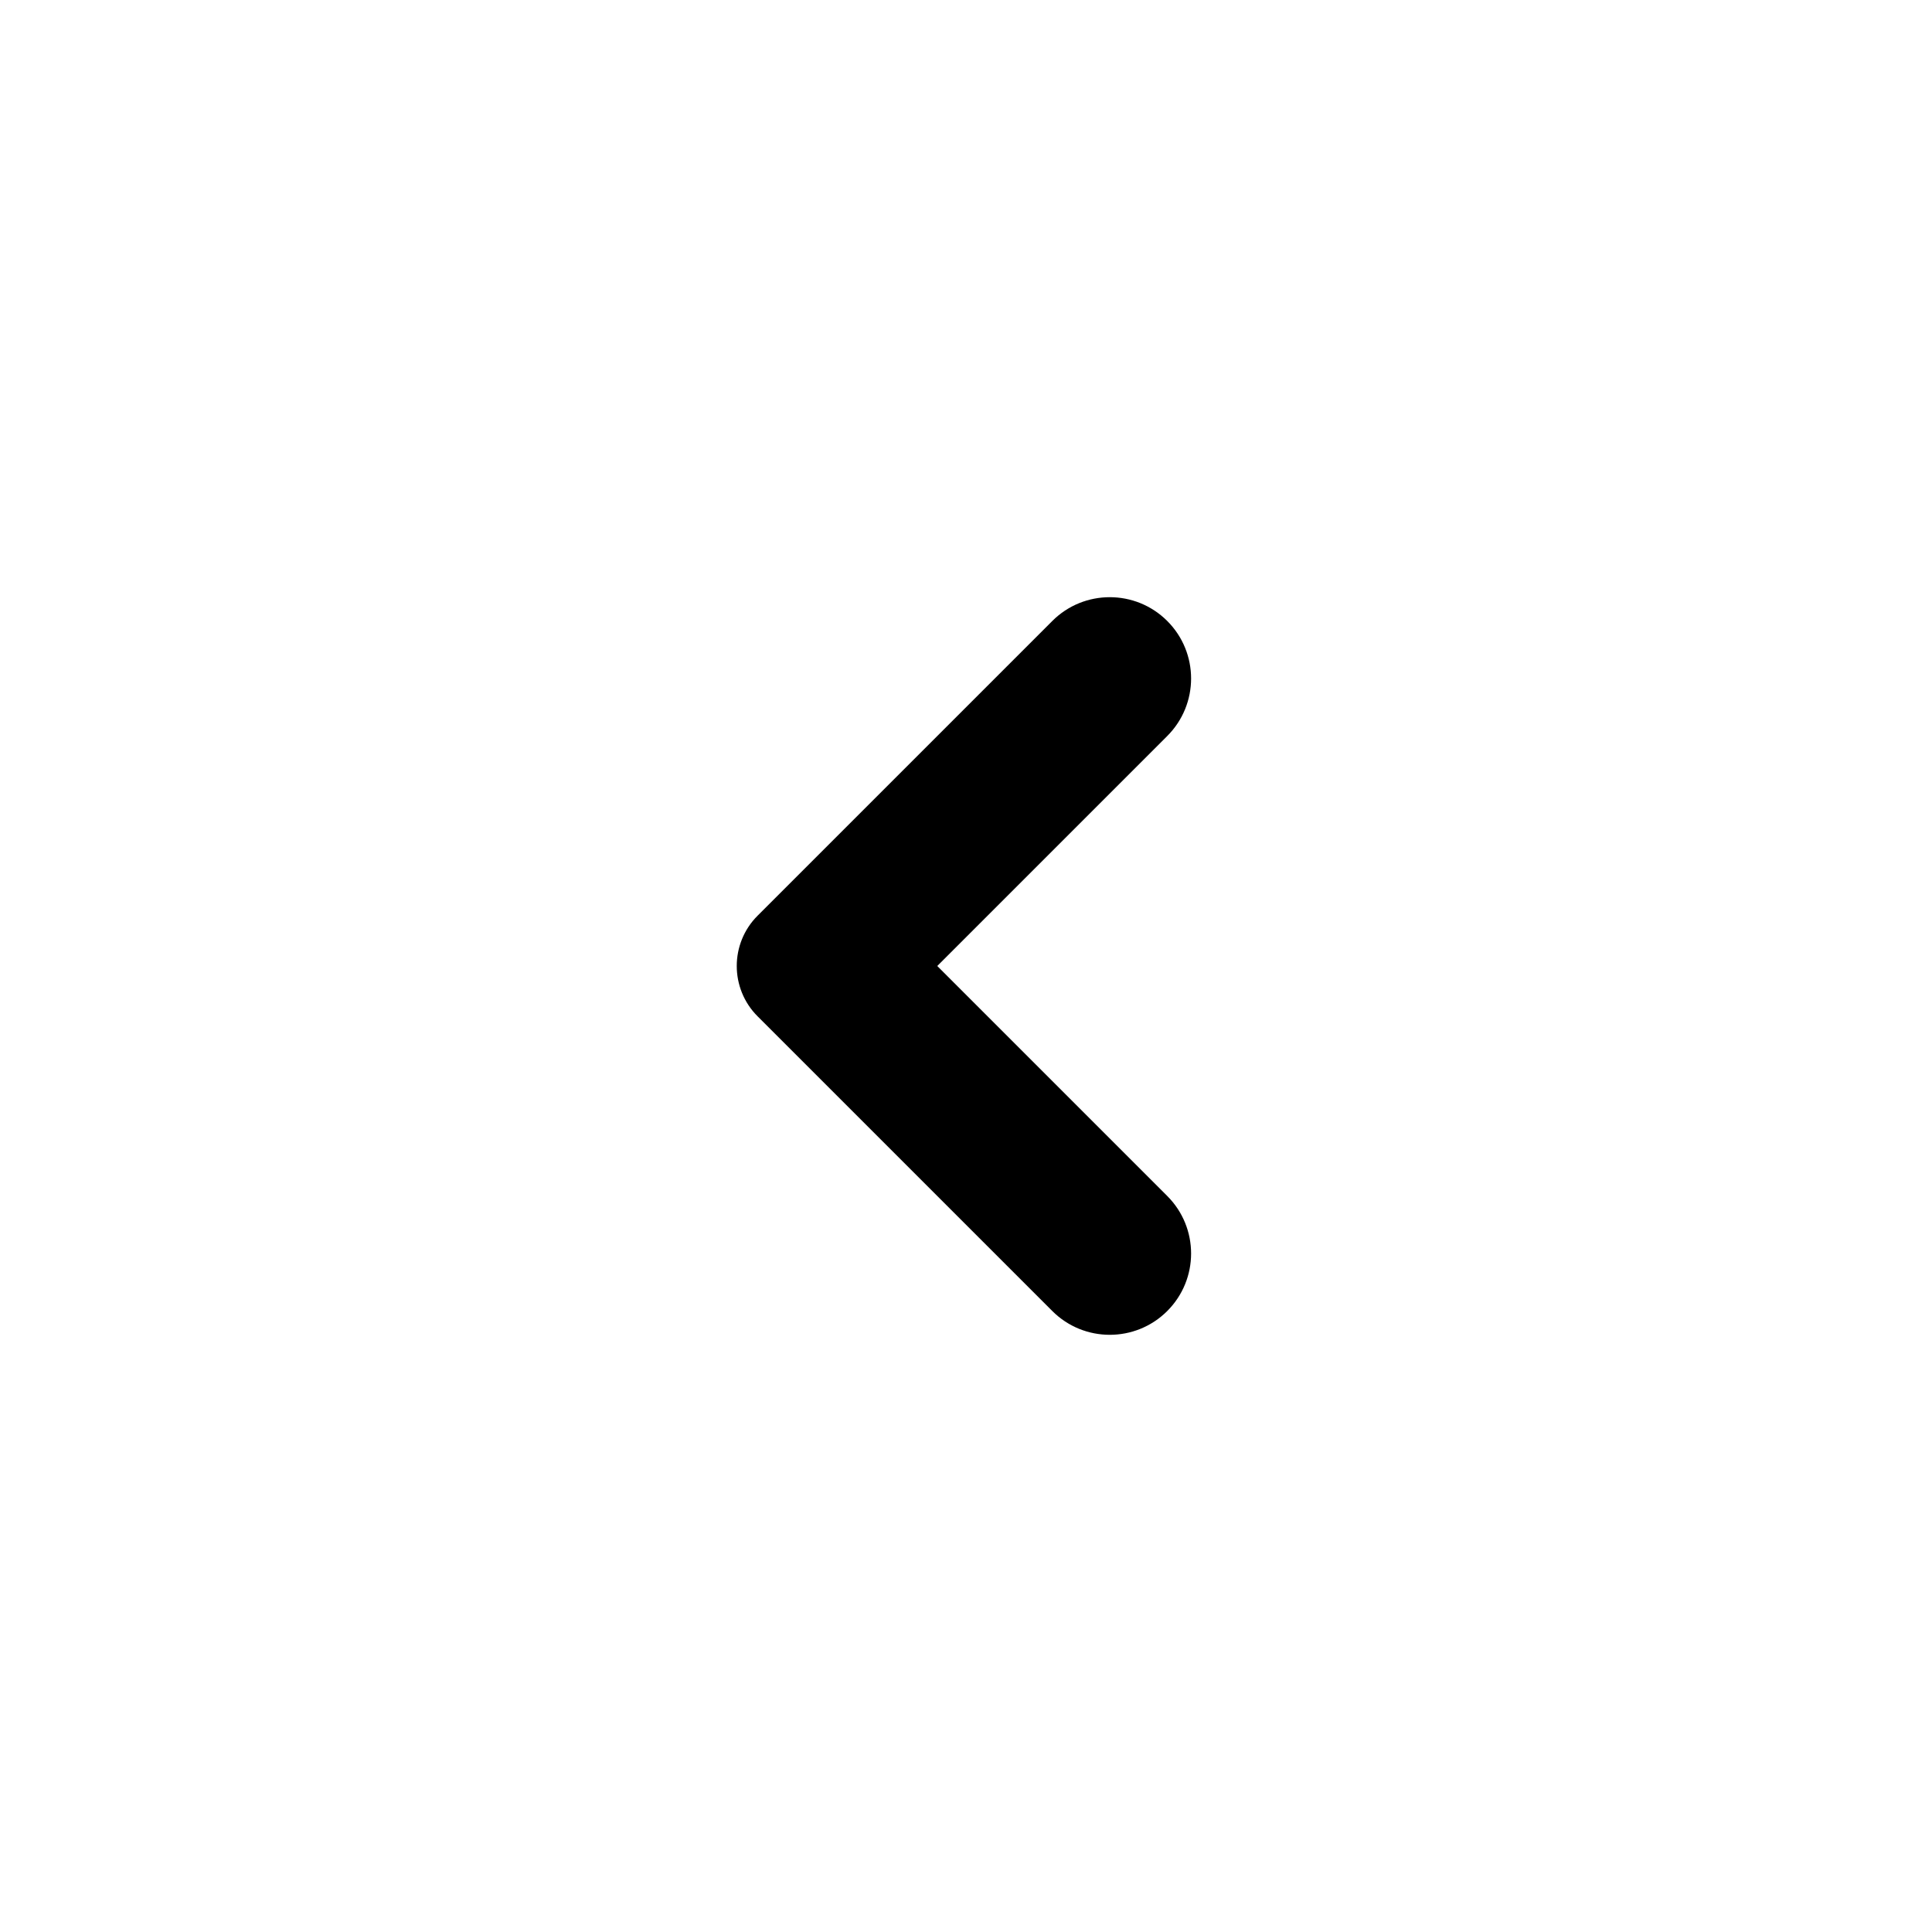
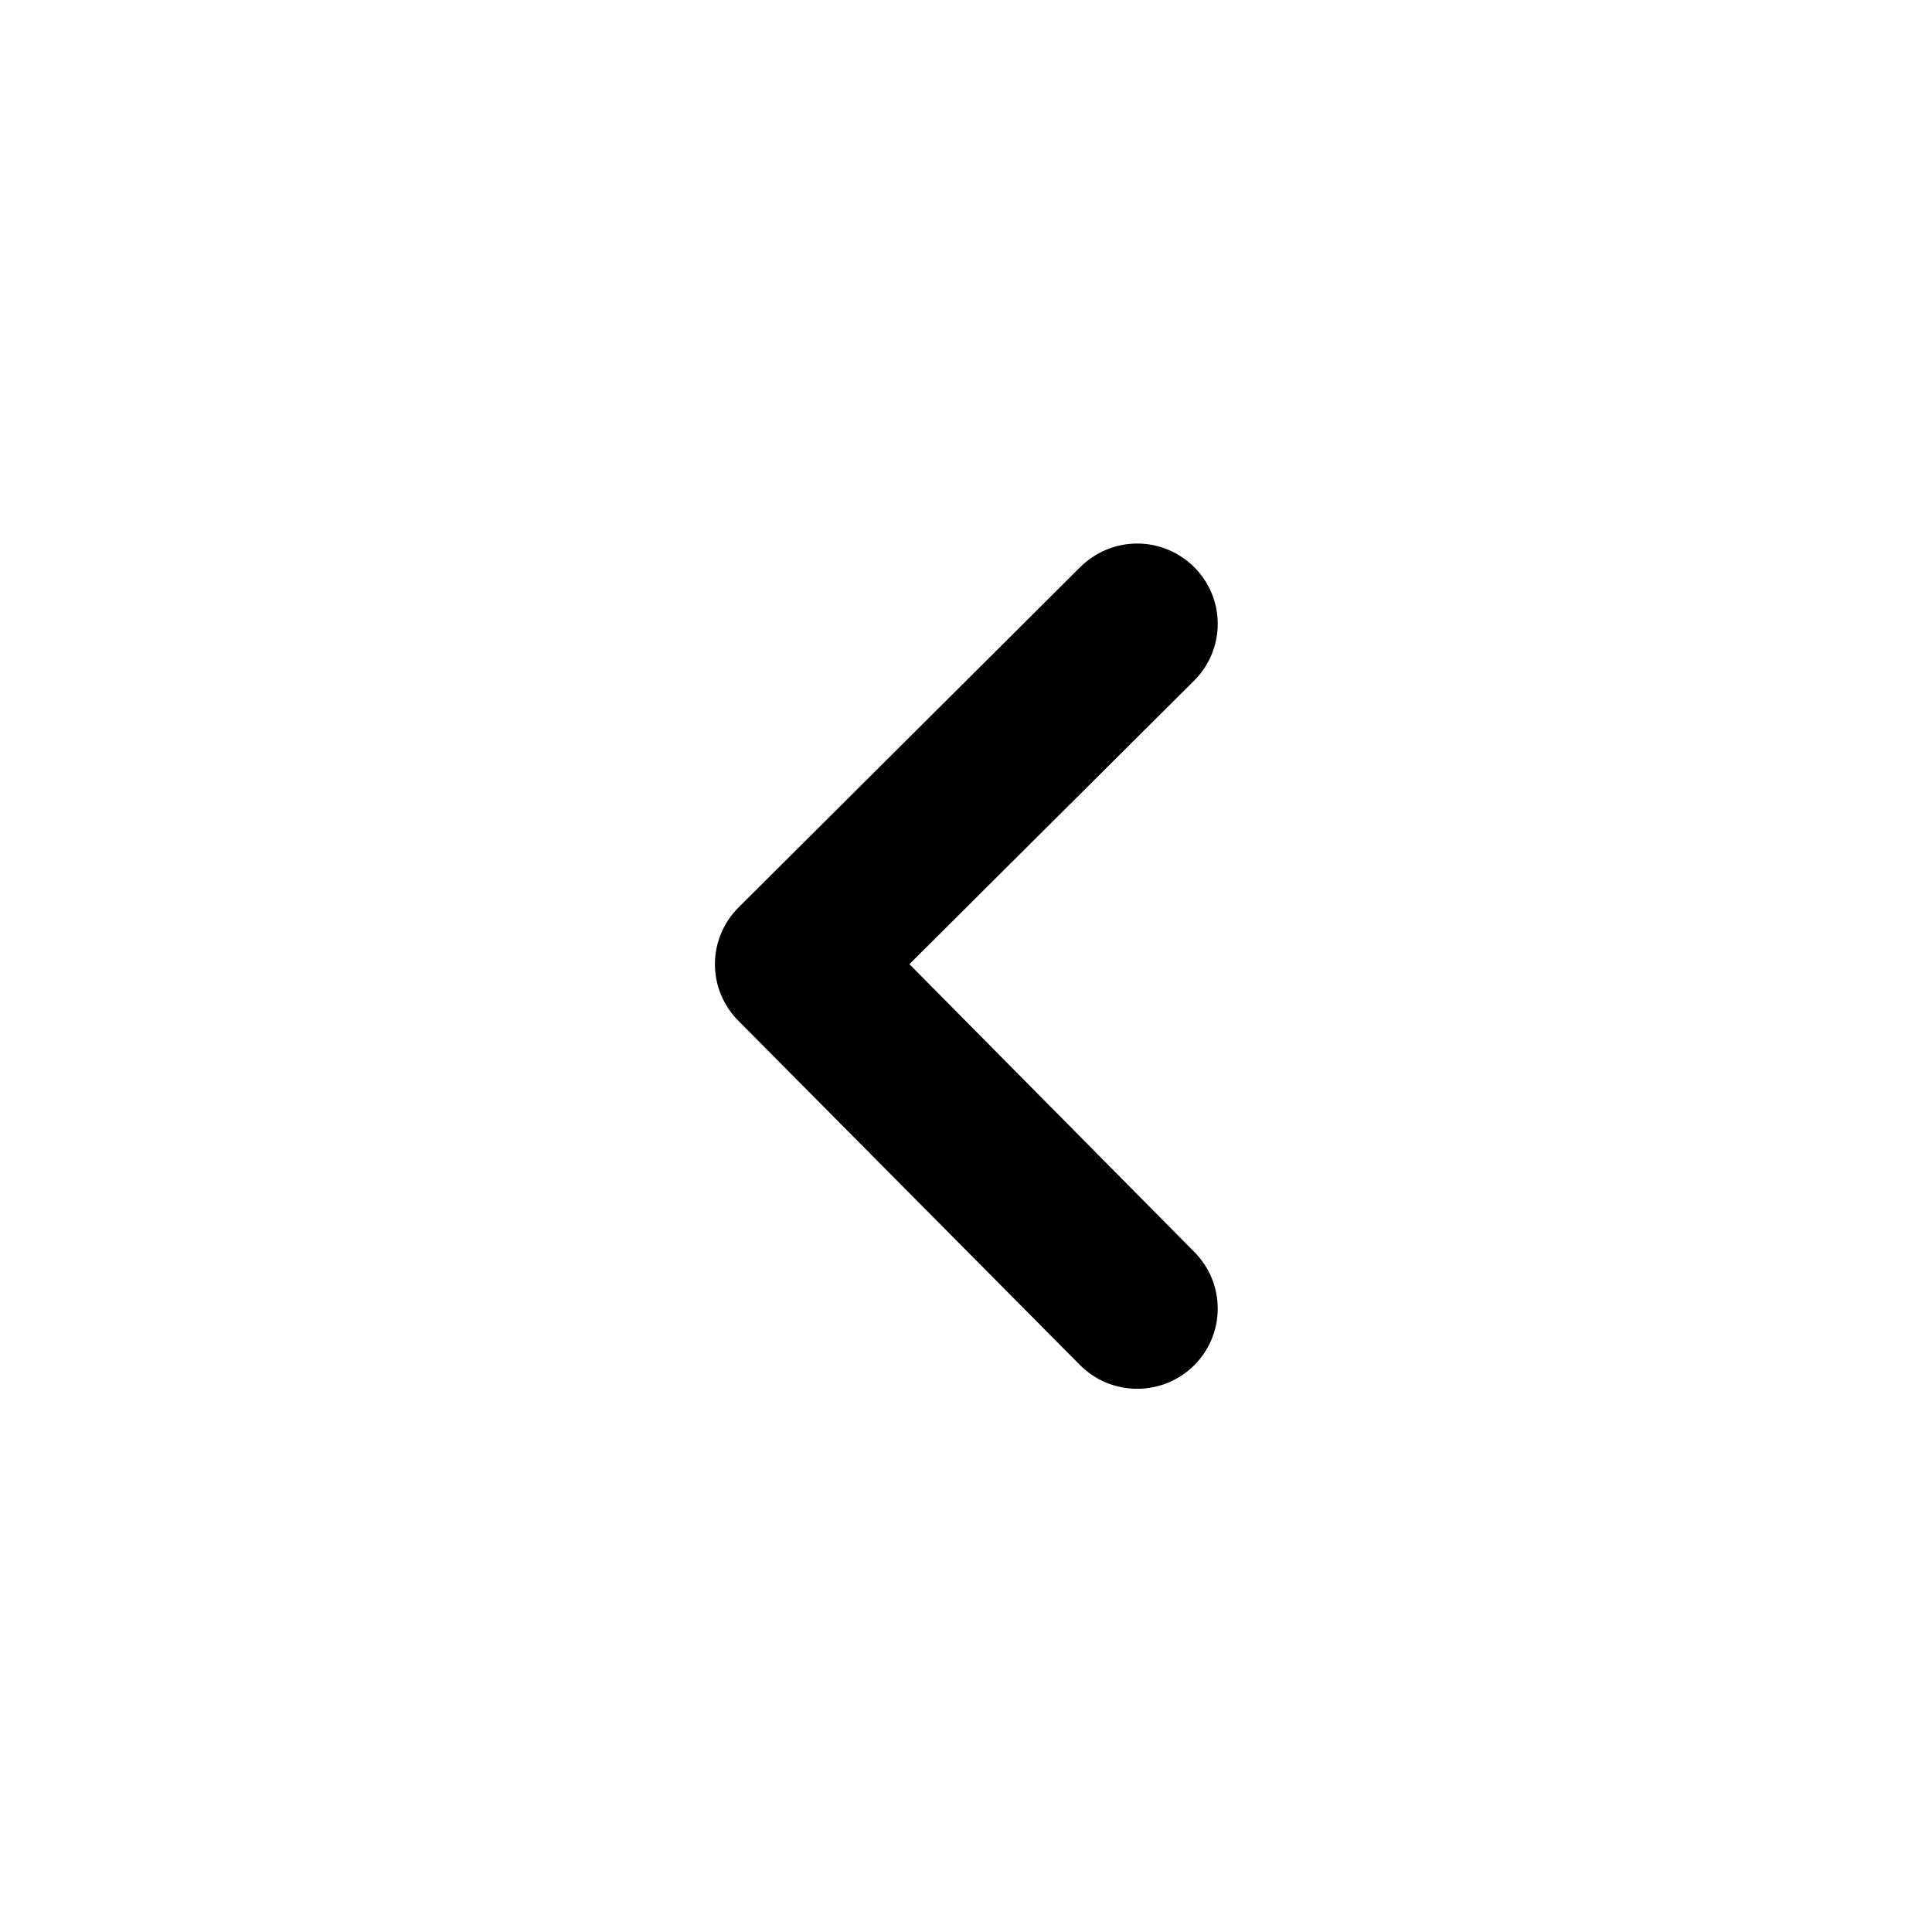
<svg xmlns="http://www.w3.org/2000/svg" width="24" height="24" viewBox="0 0 24 24">
-   <path fill-rule="evenodd" clip-rule="evenodd" d="M13.072 7.714C13.466 7.32 14.106 7.32 14.5 7.714C14.895 8.109 14.895 8.748 14.5 9.143L11.643 12L14.5 14.857C14.895 15.252 14.895 15.891 14.5 16.286C14.106 16.68 13.466 16.68 13.072 16.286L9.411 12.625C9.066 12.28 9.066 11.72 9.411 11.375L13.072 7.714Z" />
+   <path d="M14.837 16.958C15.023 16.771 15.127 16.519 15.127 16.256C15.127 15.992 15.023 15.74 14.837 15.553L11.297 11.977L14.837 8.452C15.023 8.265 15.127 8.012 15.127 7.749C15.127 7.486 15.023 7.234 14.837 7.047C14.744 6.954 14.633 6.88 14.511 6.829C14.389 6.778 14.259 6.752 14.127 6.752C13.995 6.752 13.864 6.778 13.742 6.829C13.62 6.88 13.51 6.954 13.417 7.047L9.177 11.27C9.083 11.363 9.009 11.473 8.958 11.595C8.907 11.716 8.881 11.846 8.881 11.977C8.881 12.109 8.907 12.239 8.958 12.361C9.009 12.482 9.083 12.592 9.177 12.685L13.417 16.958C13.51 17.051 13.62 17.125 13.742 17.176C13.864 17.226 13.995 17.252 14.127 17.252C14.259 17.252 14.389 17.226 14.511 17.176C14.633 17.125 14.744 17.051 14.837 16.958Z" />
</svg>
